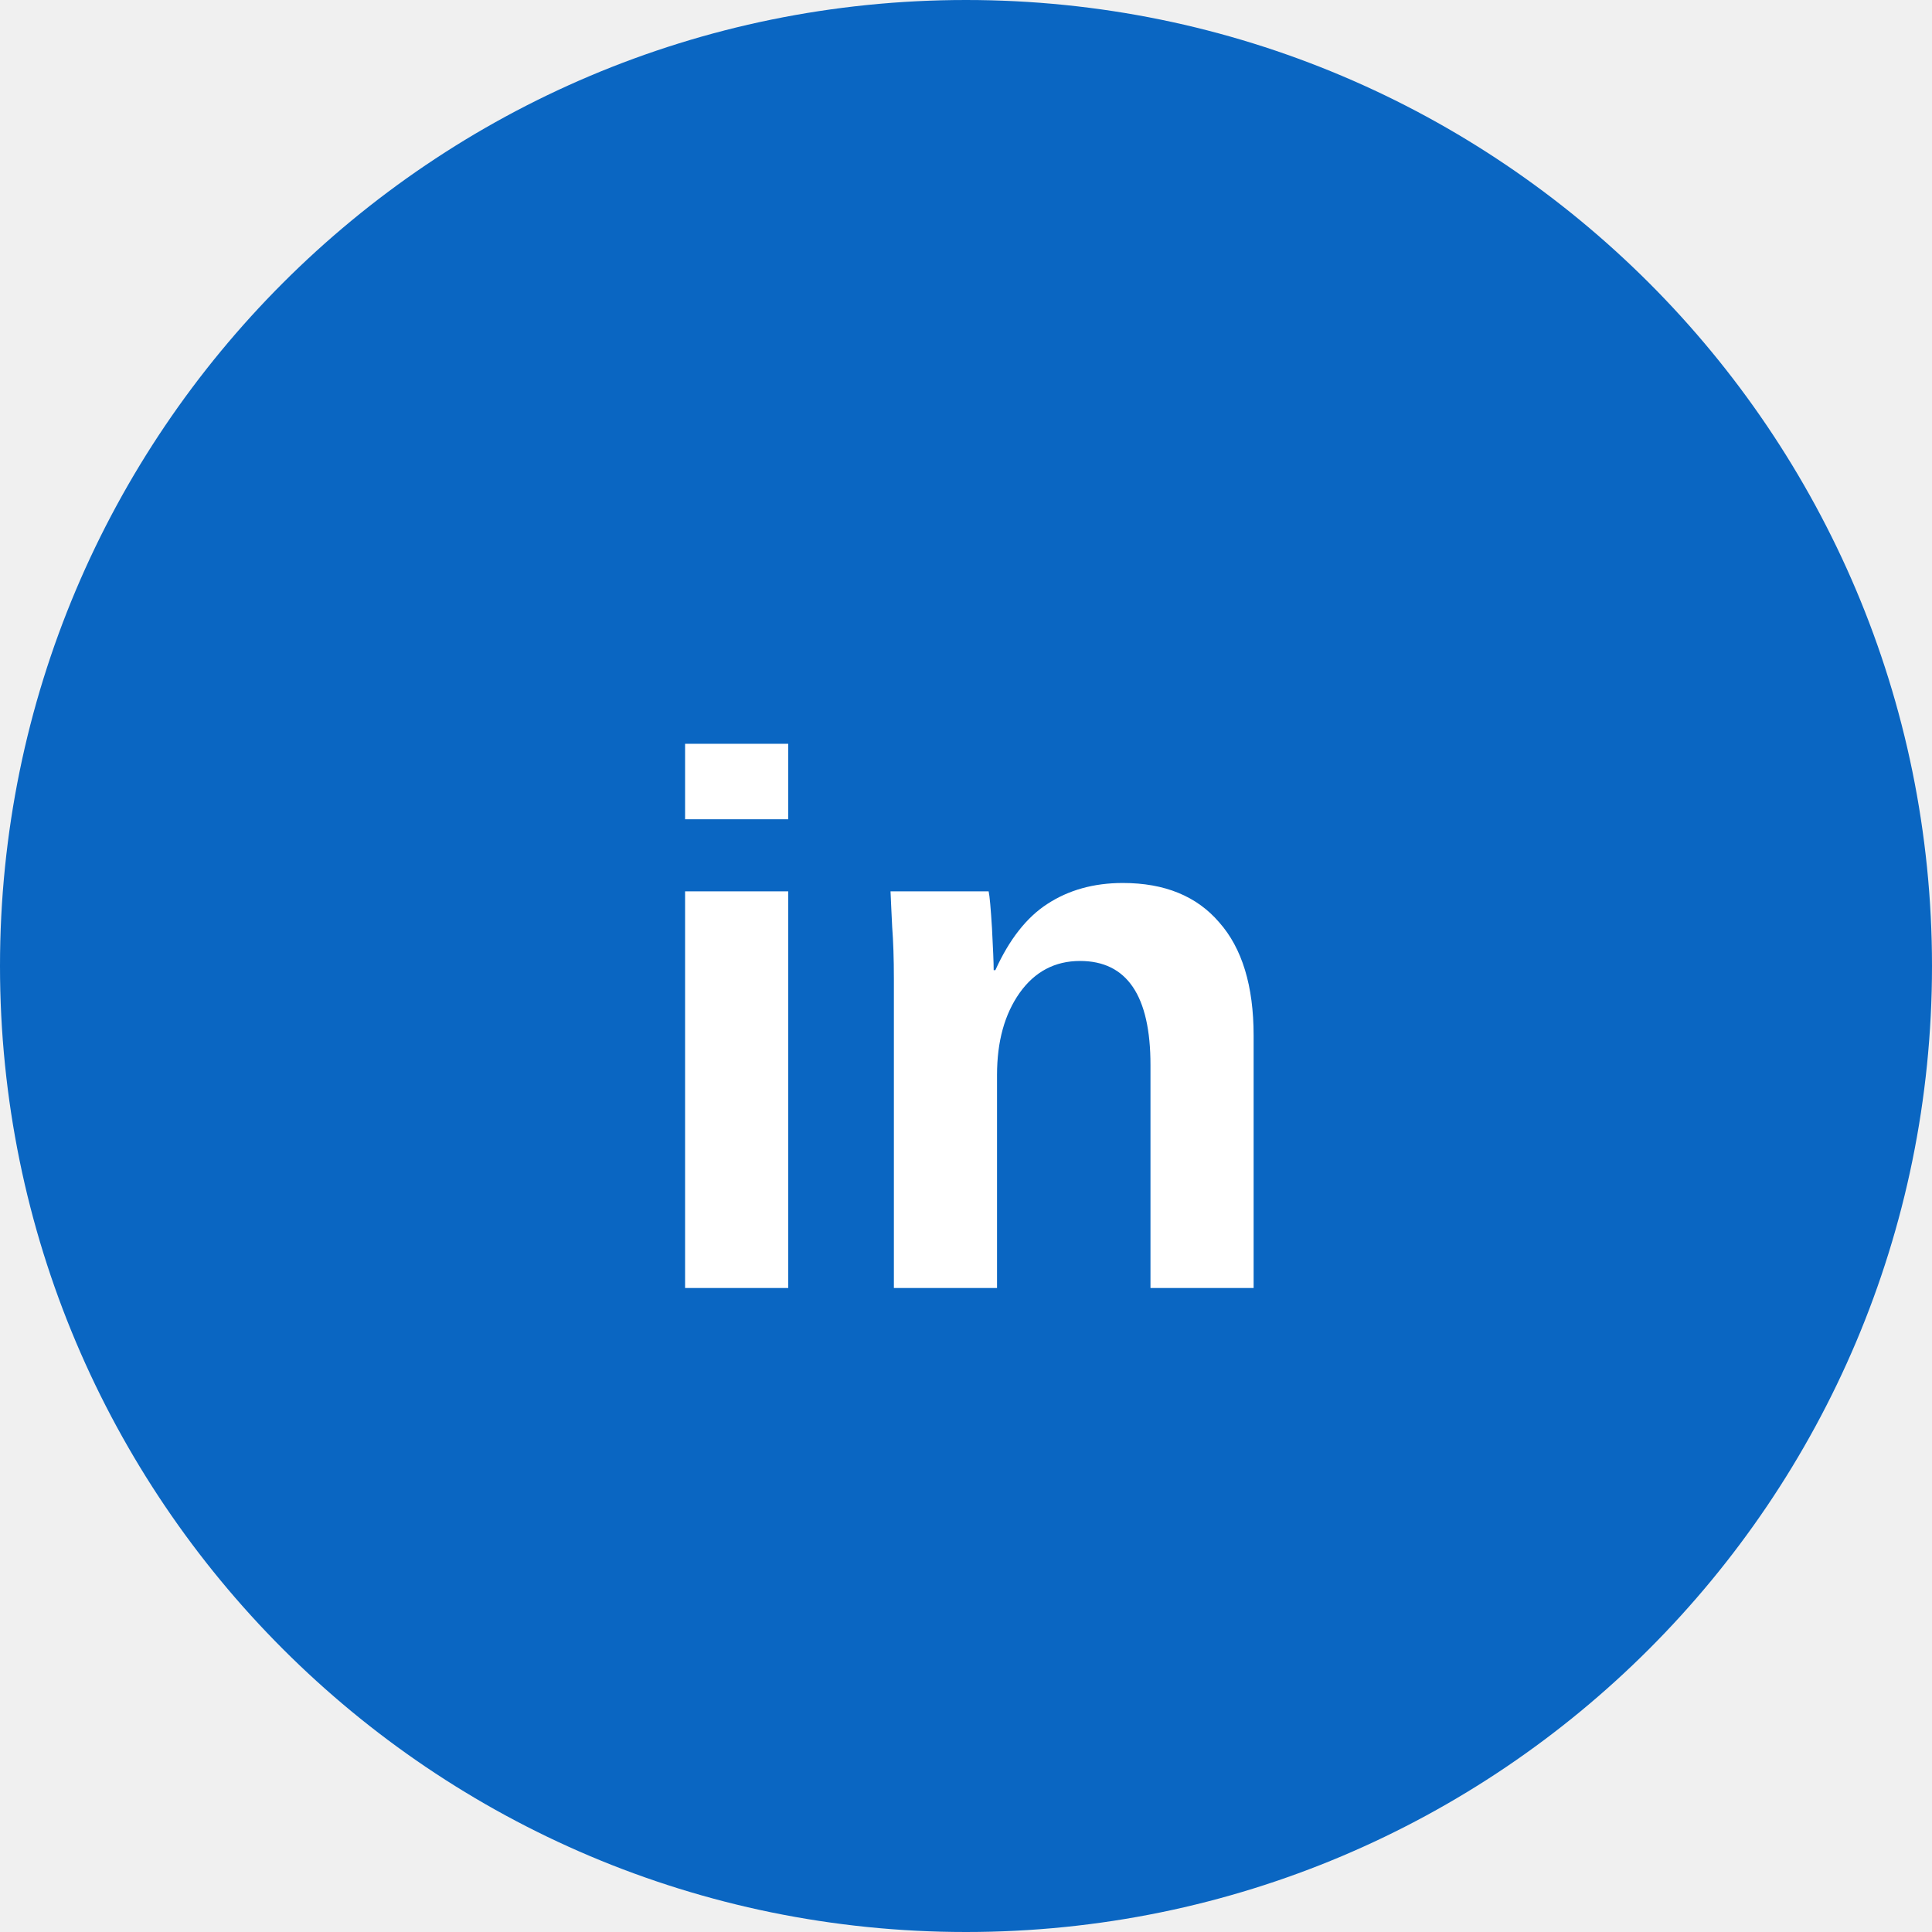
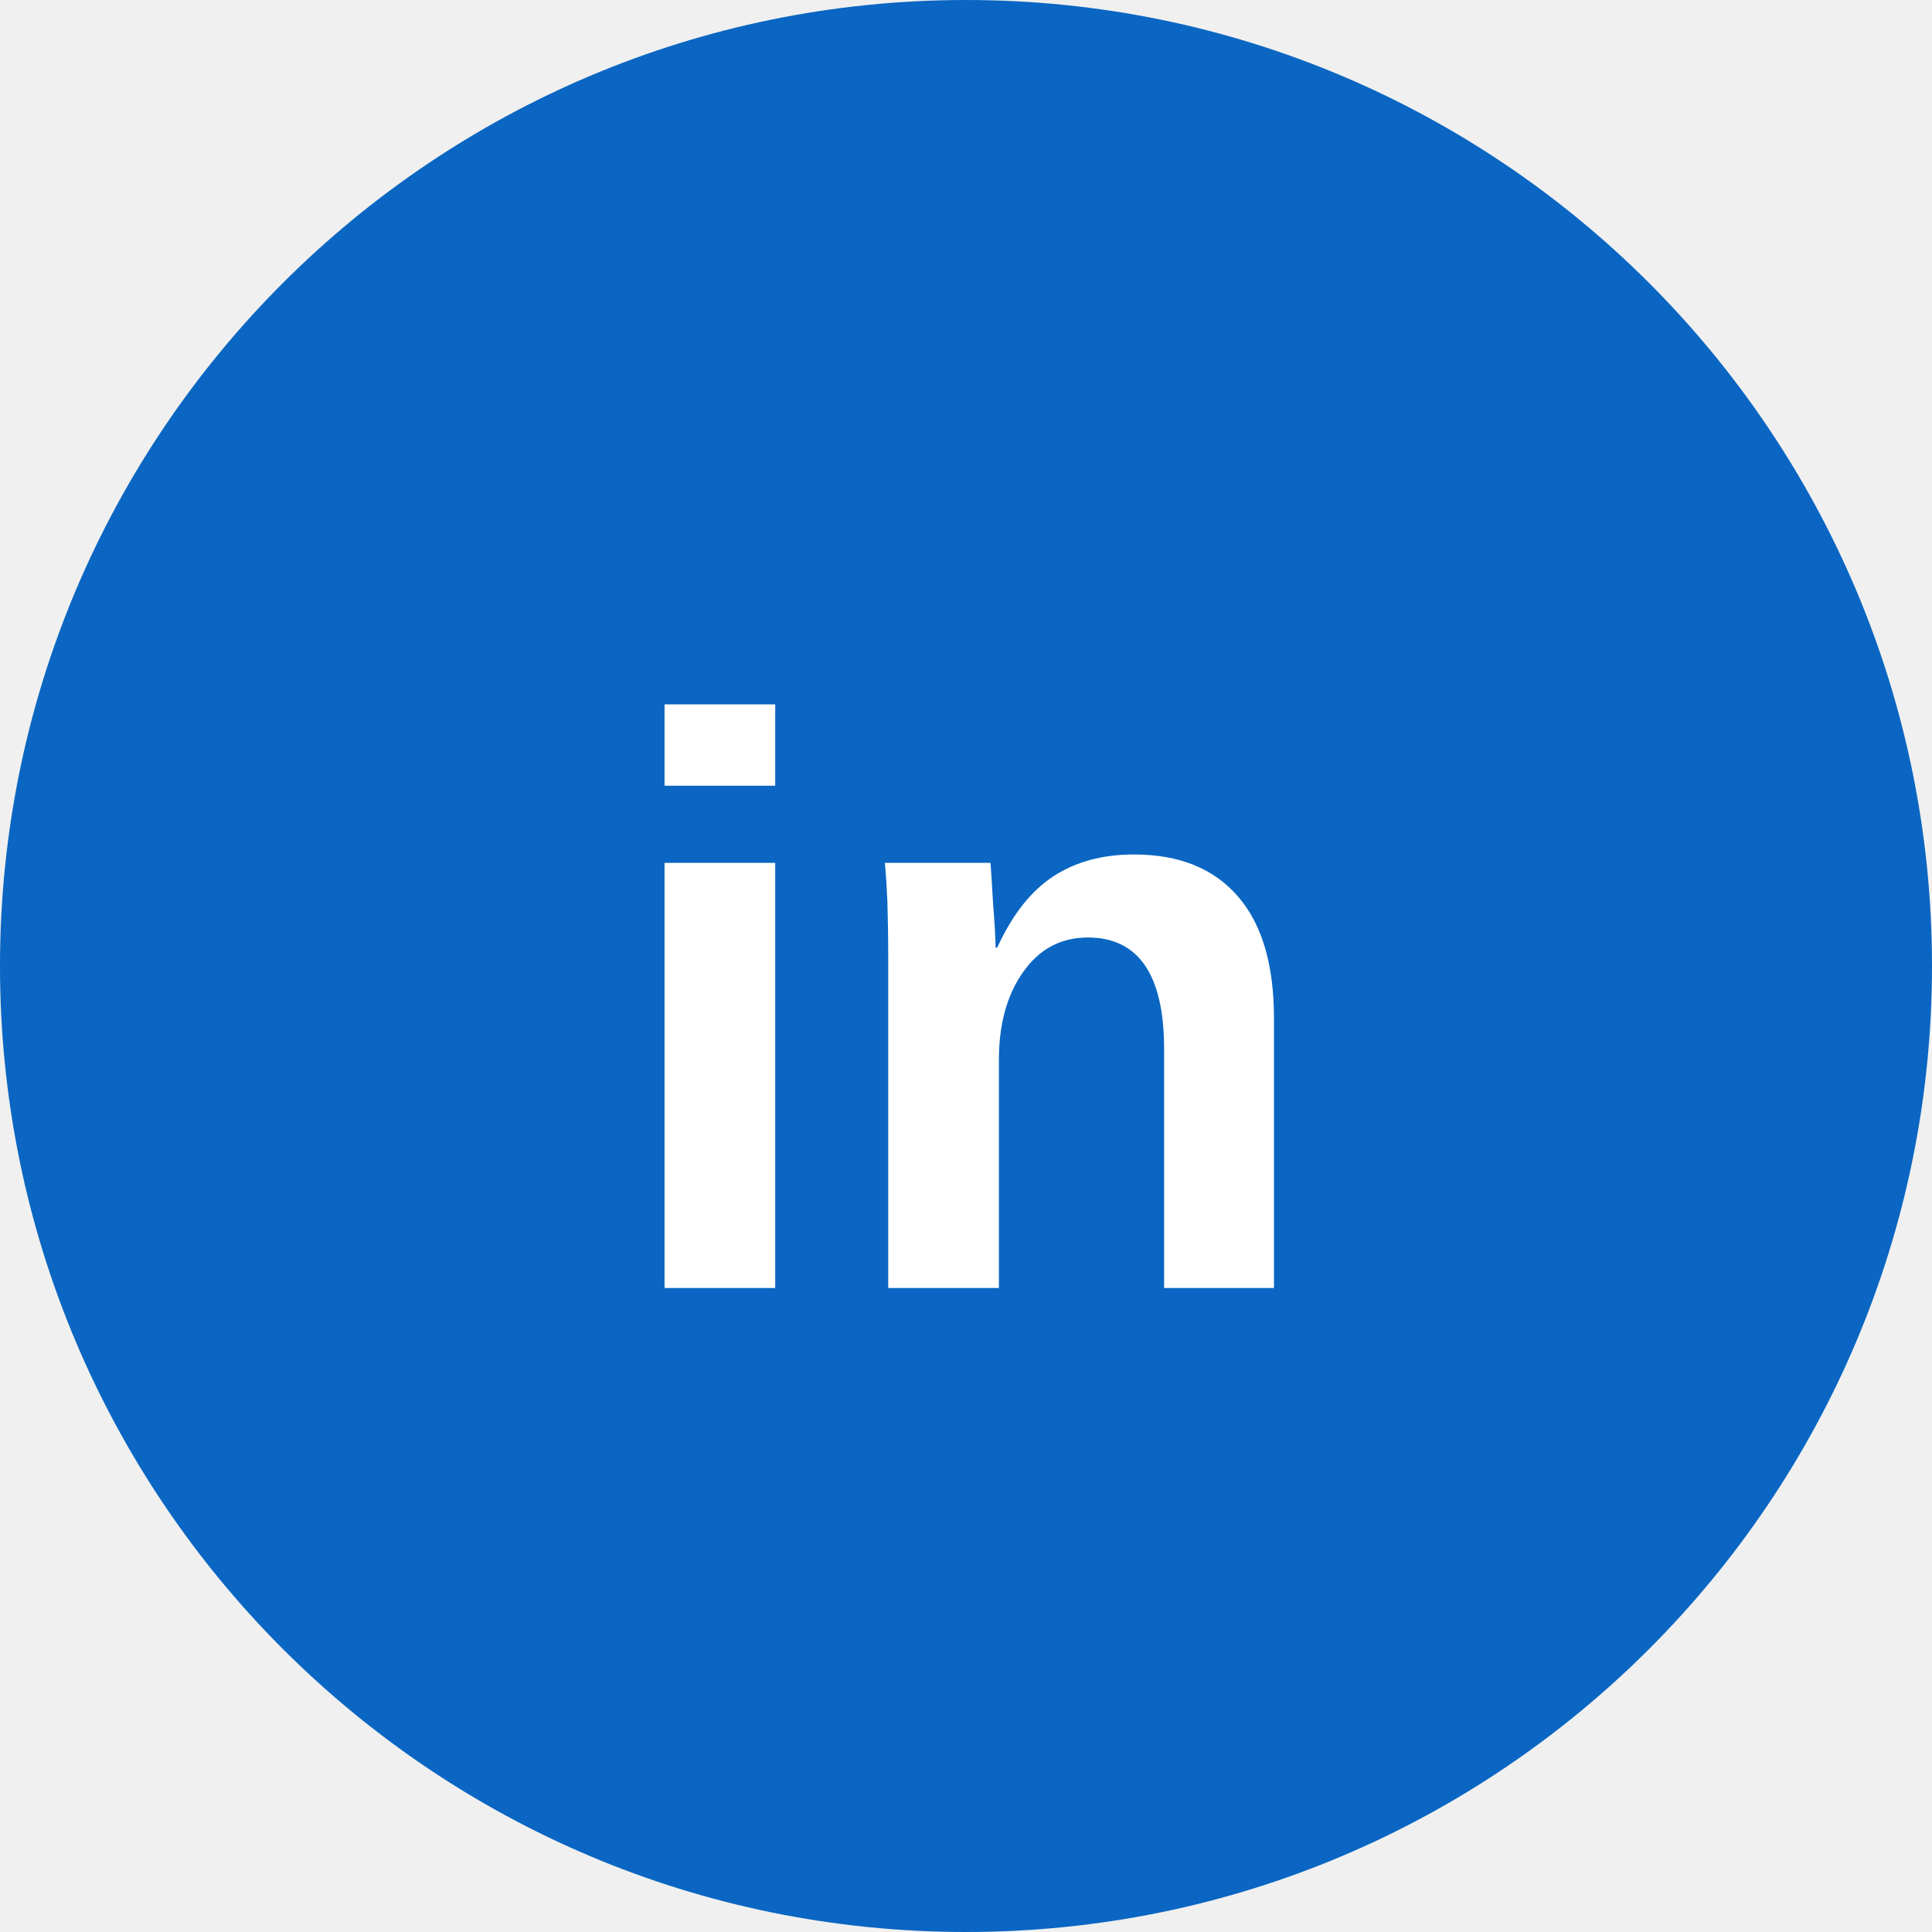
- <svg xmlns="http://www.w3.org/2000/svg" width="36" height="36" viewBox="0 0 36 36">
+ <svg xmlns="http://www.w3.org/2000/svg" width="36" height="36" viewBox="0 0 36 36" style="color-scheme:light">
  <circle cx="18" cy="18" r="18" fill="#0A66C2" />
-   <text x="18" y="24" text-anchor="middle" font-family="Arial,sans-serif" font-size="14" font-weight="700" fill="#ffffff">in</text>
+   <text x="18" y="24" text-anchor="middle" font-family="Arial Black,Arial,sans-serif" font-size="15" font-weight="900" fill="#ffffff">in</text>
</svg>
